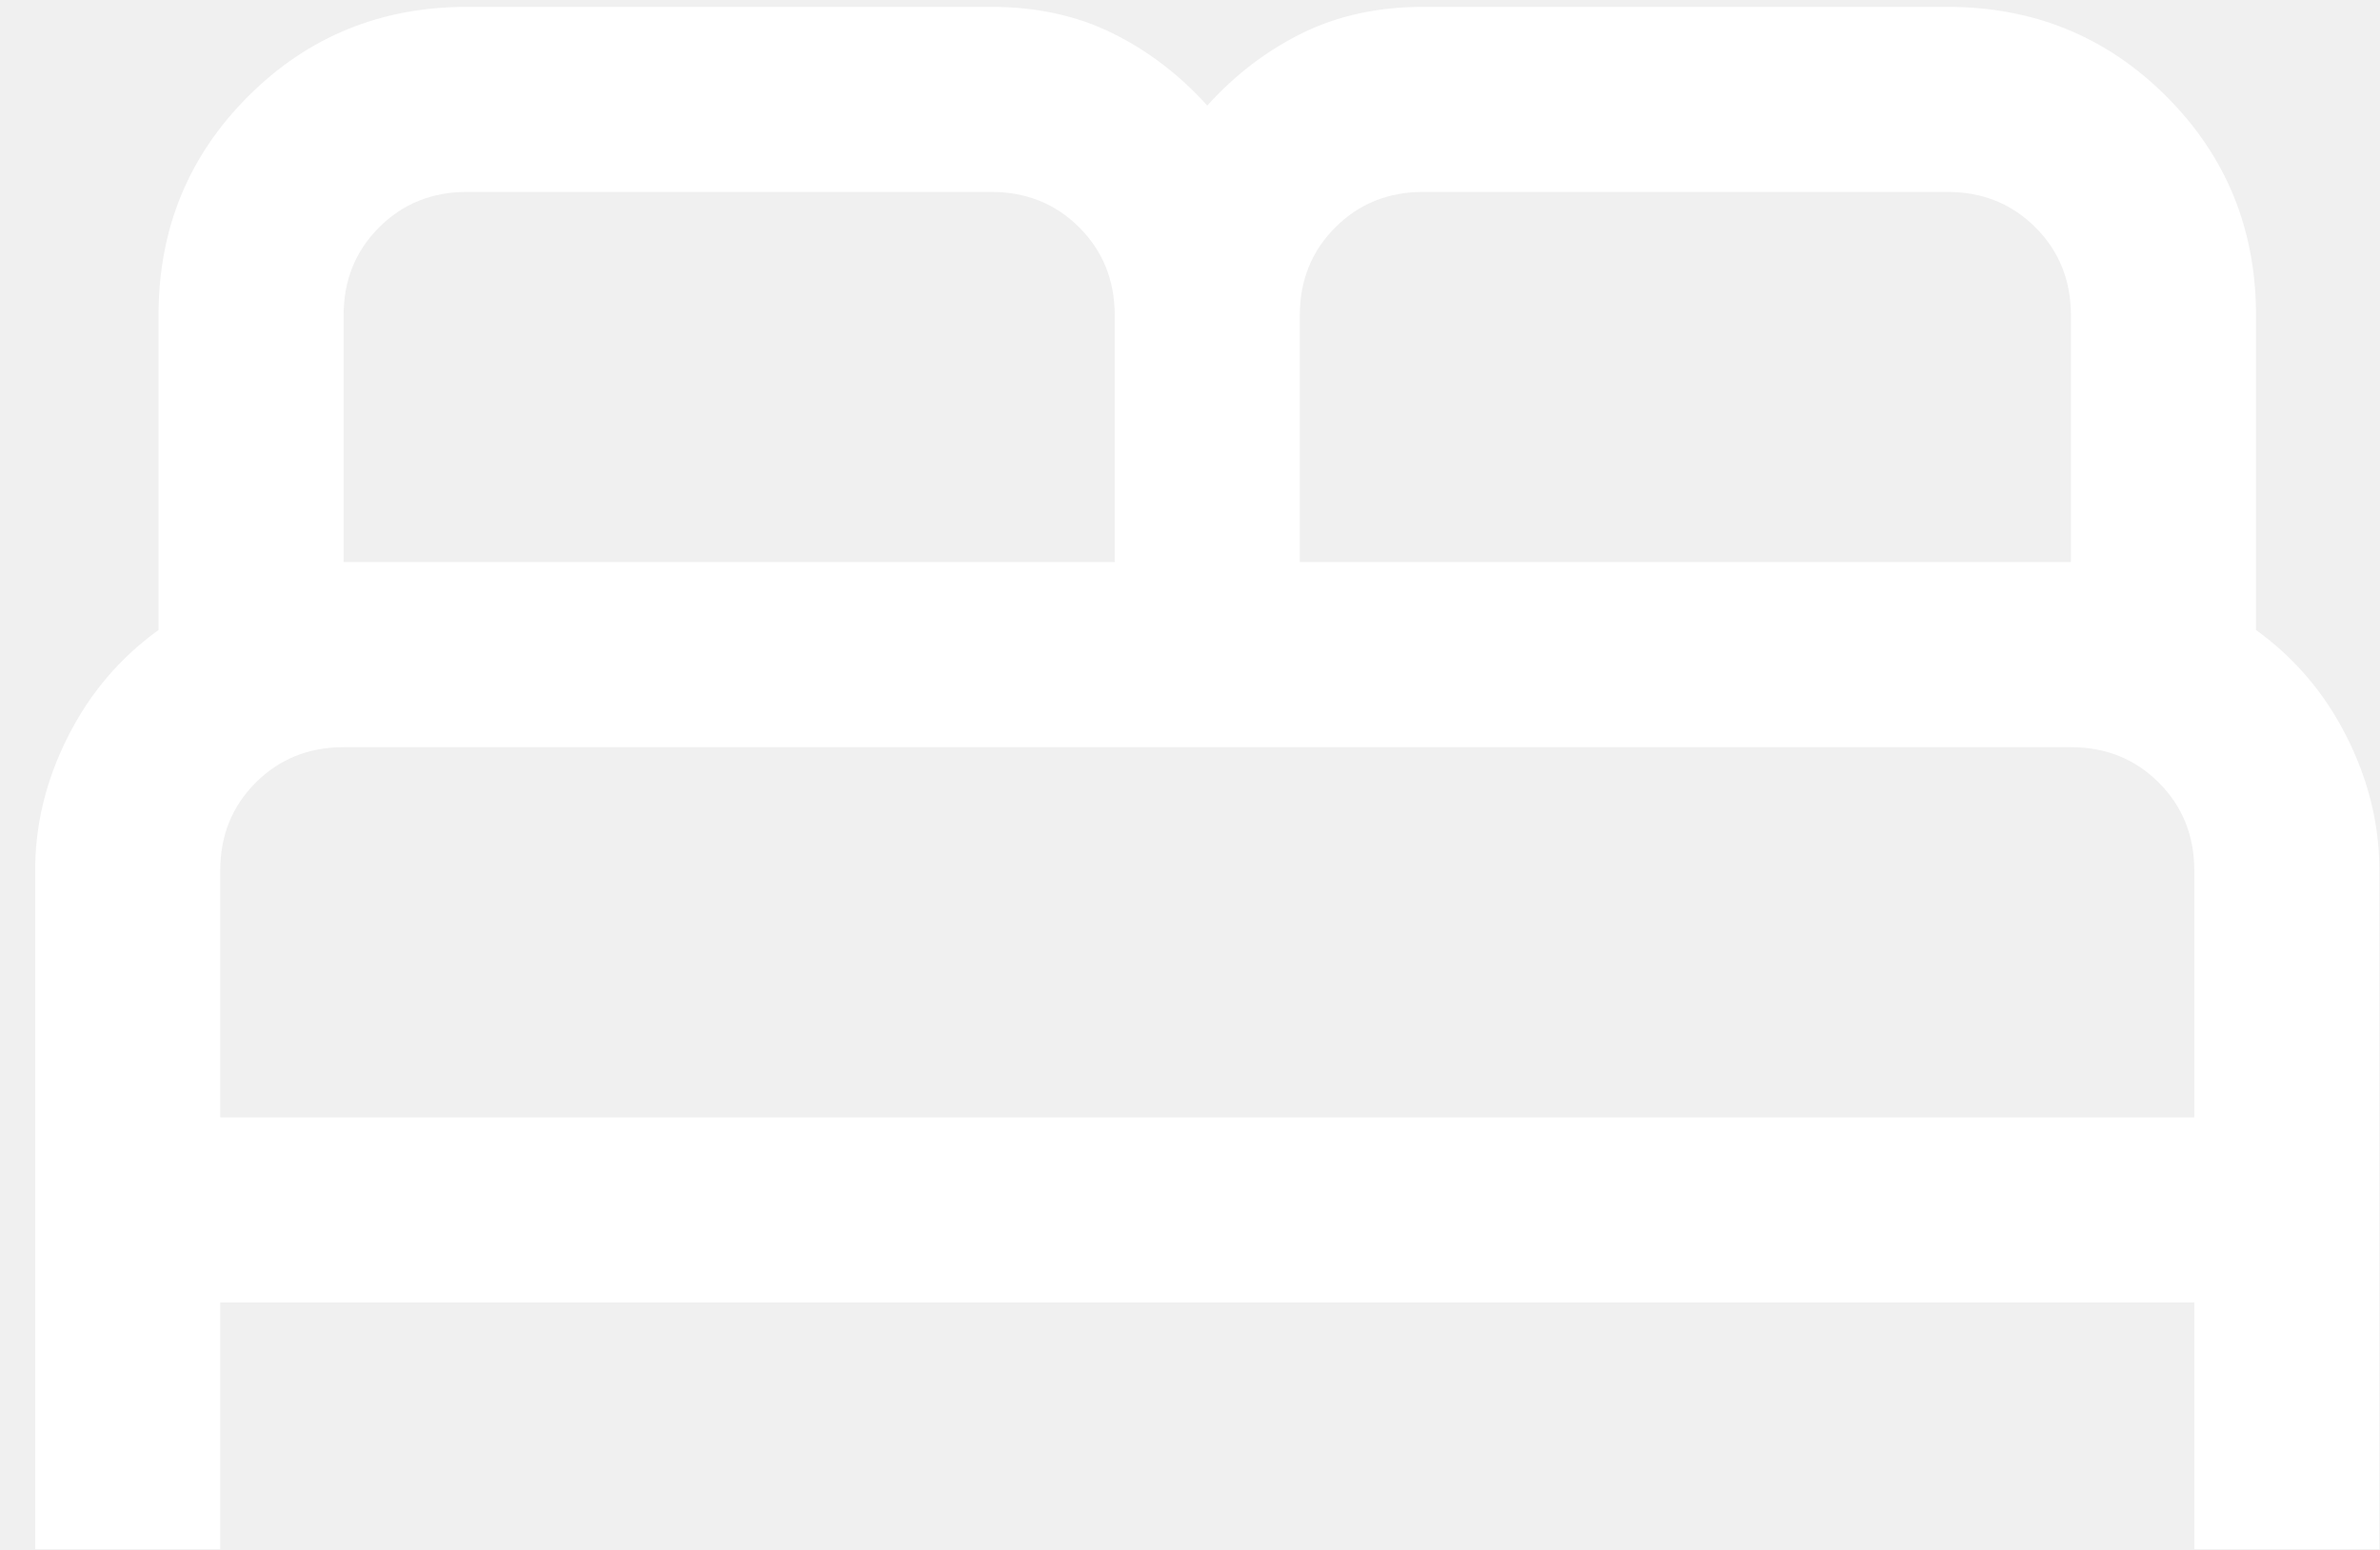
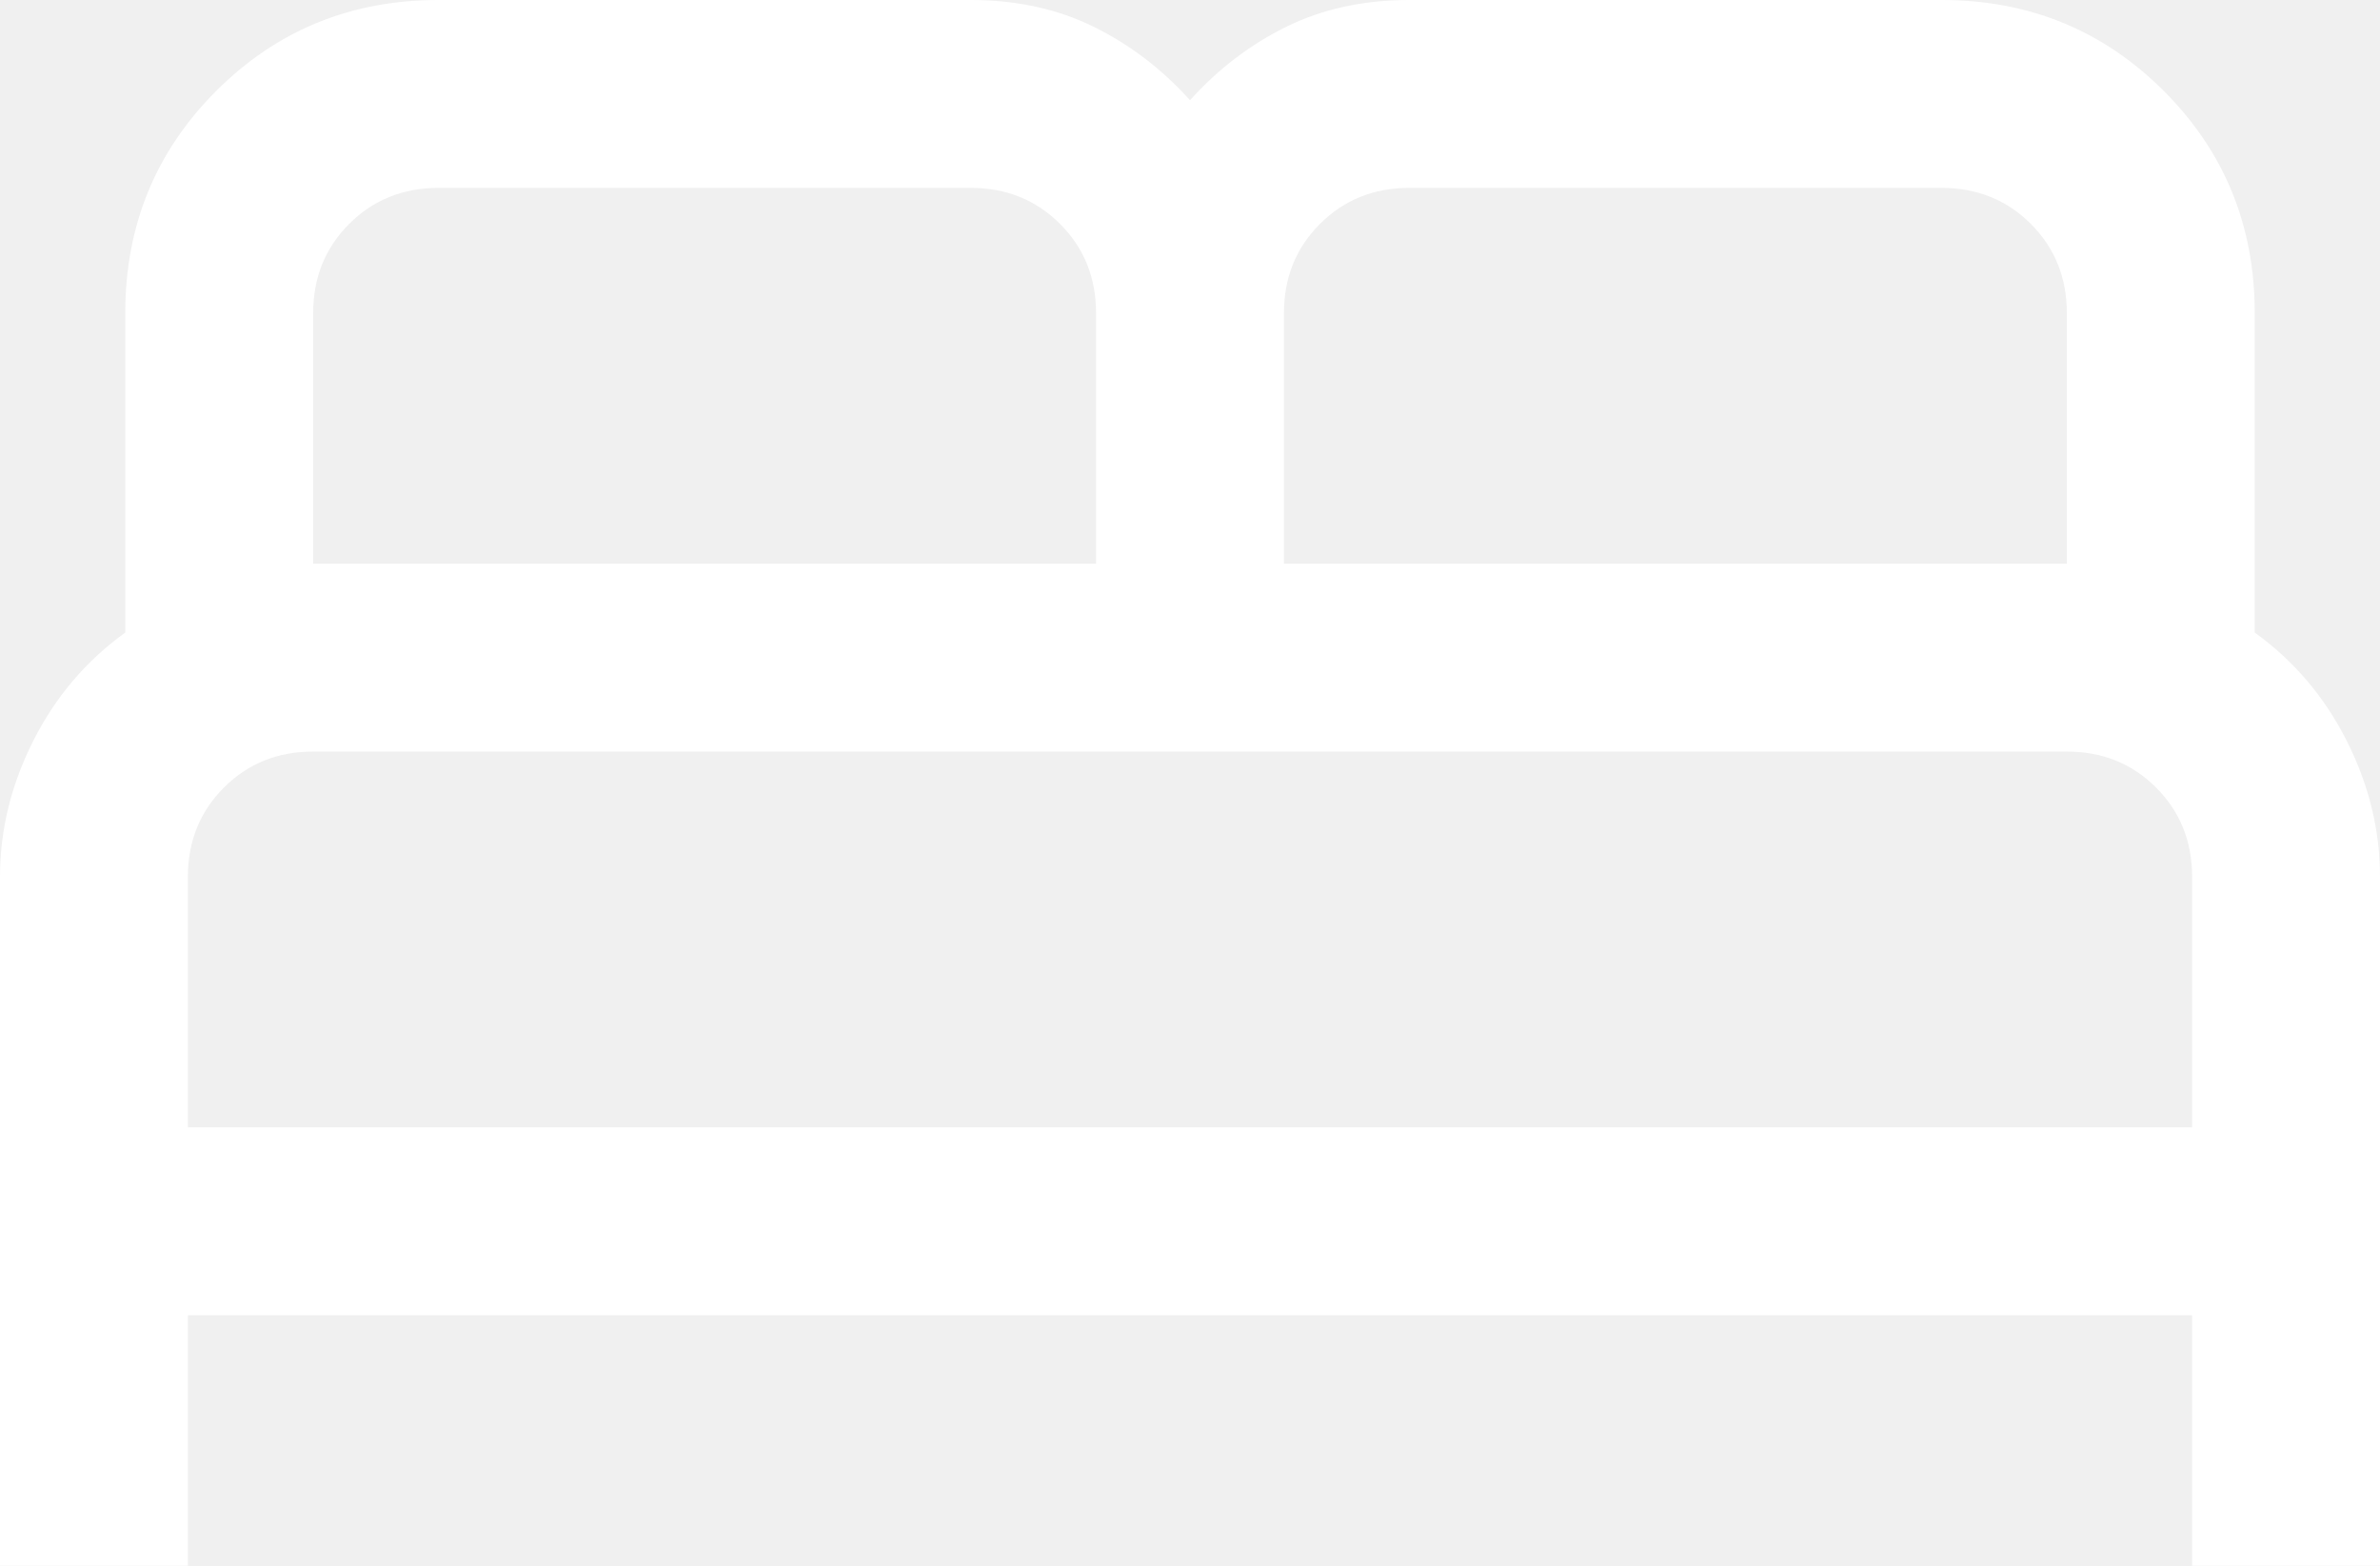
- <svg xmlns="http://www.w3.org/2000/svg" width="43" height="28" viewBox="0 0 43 28" fill="none">
-   <path d="M0.635 27.988V15.728C0.635 14.896 0.832 14.09 1.227 13.308C1.621 12.526 2.167 11.884 2.864 11.381V5.696C2.864 4.139 3.403 2.821 4.482 1.742C5.561 0.663 6.879 0.124 8.437 0.124H17.911C18.723 0.124 19.45 0.281 20.093 0.597C20.736 0.913 21.309 1.35 21.812 1.907C22.315 1.35 22.888 0.913 23.531 0.597C24.174 0.281 24.901 0.124 25.713 0.124H35.187C36.744 0.124 38.062 0.663 39.141 1.742C40.22 2.821 40.76 4.139 40.76 5.696V11.381C41.457 11.884 42.003 12.526 42.397 13.308C42.792 14.09 42.989 14.896 42.989 15.728V27.988H39.645V23.53H3.979V27.988H0.635ZM23.484 10.155H37.416V5.696C37.416 5.065 37.202 4.535 36.775 4.108C36.348 3.681 35.818 3.467 35.187 3.467H25.713C25.081 3.467 24.552 3.681 24.125 4.108C23.697 4.535 23.484 5.065 23.484 5.696V10.155ZM6.208 10.155H20.14V5.696C20.14 5.065 19.926 4.535 19.499 4.108C19.072 3.681 18.542 3.467 17.911 3.467H8.437C7.805 3.467 7.276 3.681 6.849 4.108C6.421 4.535 6.208 5.065 6.208 5.696V10.155ZM3.979 20.186H39.645V15.728C39.645 15.096 39.432 14.567 39.004 14.139C38.577 13.712 38.048 13.498 37.416 13.498H6.208C5.576 13.498 5.047 13.712 4.619 14.139C4.192 14.567 3.979 15.096 3.979 15.728V20.186Z" fill="white" />
+ <svg xmlns="http://www.w3.org/2000/svg" width="38" height="25" viewBox="0 0 38 25" fill="none">
+   <path d="M0 25V14C0 13.254 0.177 12.53 0.531 11.829C0.885 11.128 1.374 10.551 2 10.1V5C2 3.603 2.484 2.42 3.452 1.452C4.42 0.484 5.603 0 7 0H15.5C16.228 0 16.881 0.142 17.457 0.425C18.035 0.708 18.549 1.1 19 1.6C19.451 1.1 19.965 0.708 20.543 0.425C21.119 0.142 21.772 0 22.5 0H31C32.397 0 33.58 0.484 34.548 1.452C35.516 2.42 36 3.603 36 5V10.1C36.626 10.551 37.115 11.128 37.469 11.829C37.823 12.53 38 13.254 38 14V25H35V21H3V25H0ZM20.5 9H33V5C33 4.433 32.808 3.958 32.425 3.575C32.042 3.192 31.567 3 31 3H22.5C21.933 3 21.458 3.192 21.075 3.575C20.692 3.958 20.5 4.433 20.5 5V9ZM5 9H17.5V5C17.5 4.433 17.308 3.958 16.925 3.575C16.542 3.192 16.067 3 15.5 3H7C6.433 3 5.958 3.192 5.575 3.575C5.192 3.958 5 4.433 5 5V9ZM3 18H35V14C35 13.433 34.808 12.958 34.425 12.575C34.042 12.192 33.567 12 33 12H5C4.433 12 3.958 12.192 3.575 12.575C3.192 12.958 3 13.433 3 14V18Z" fill="white" />
</svg>
